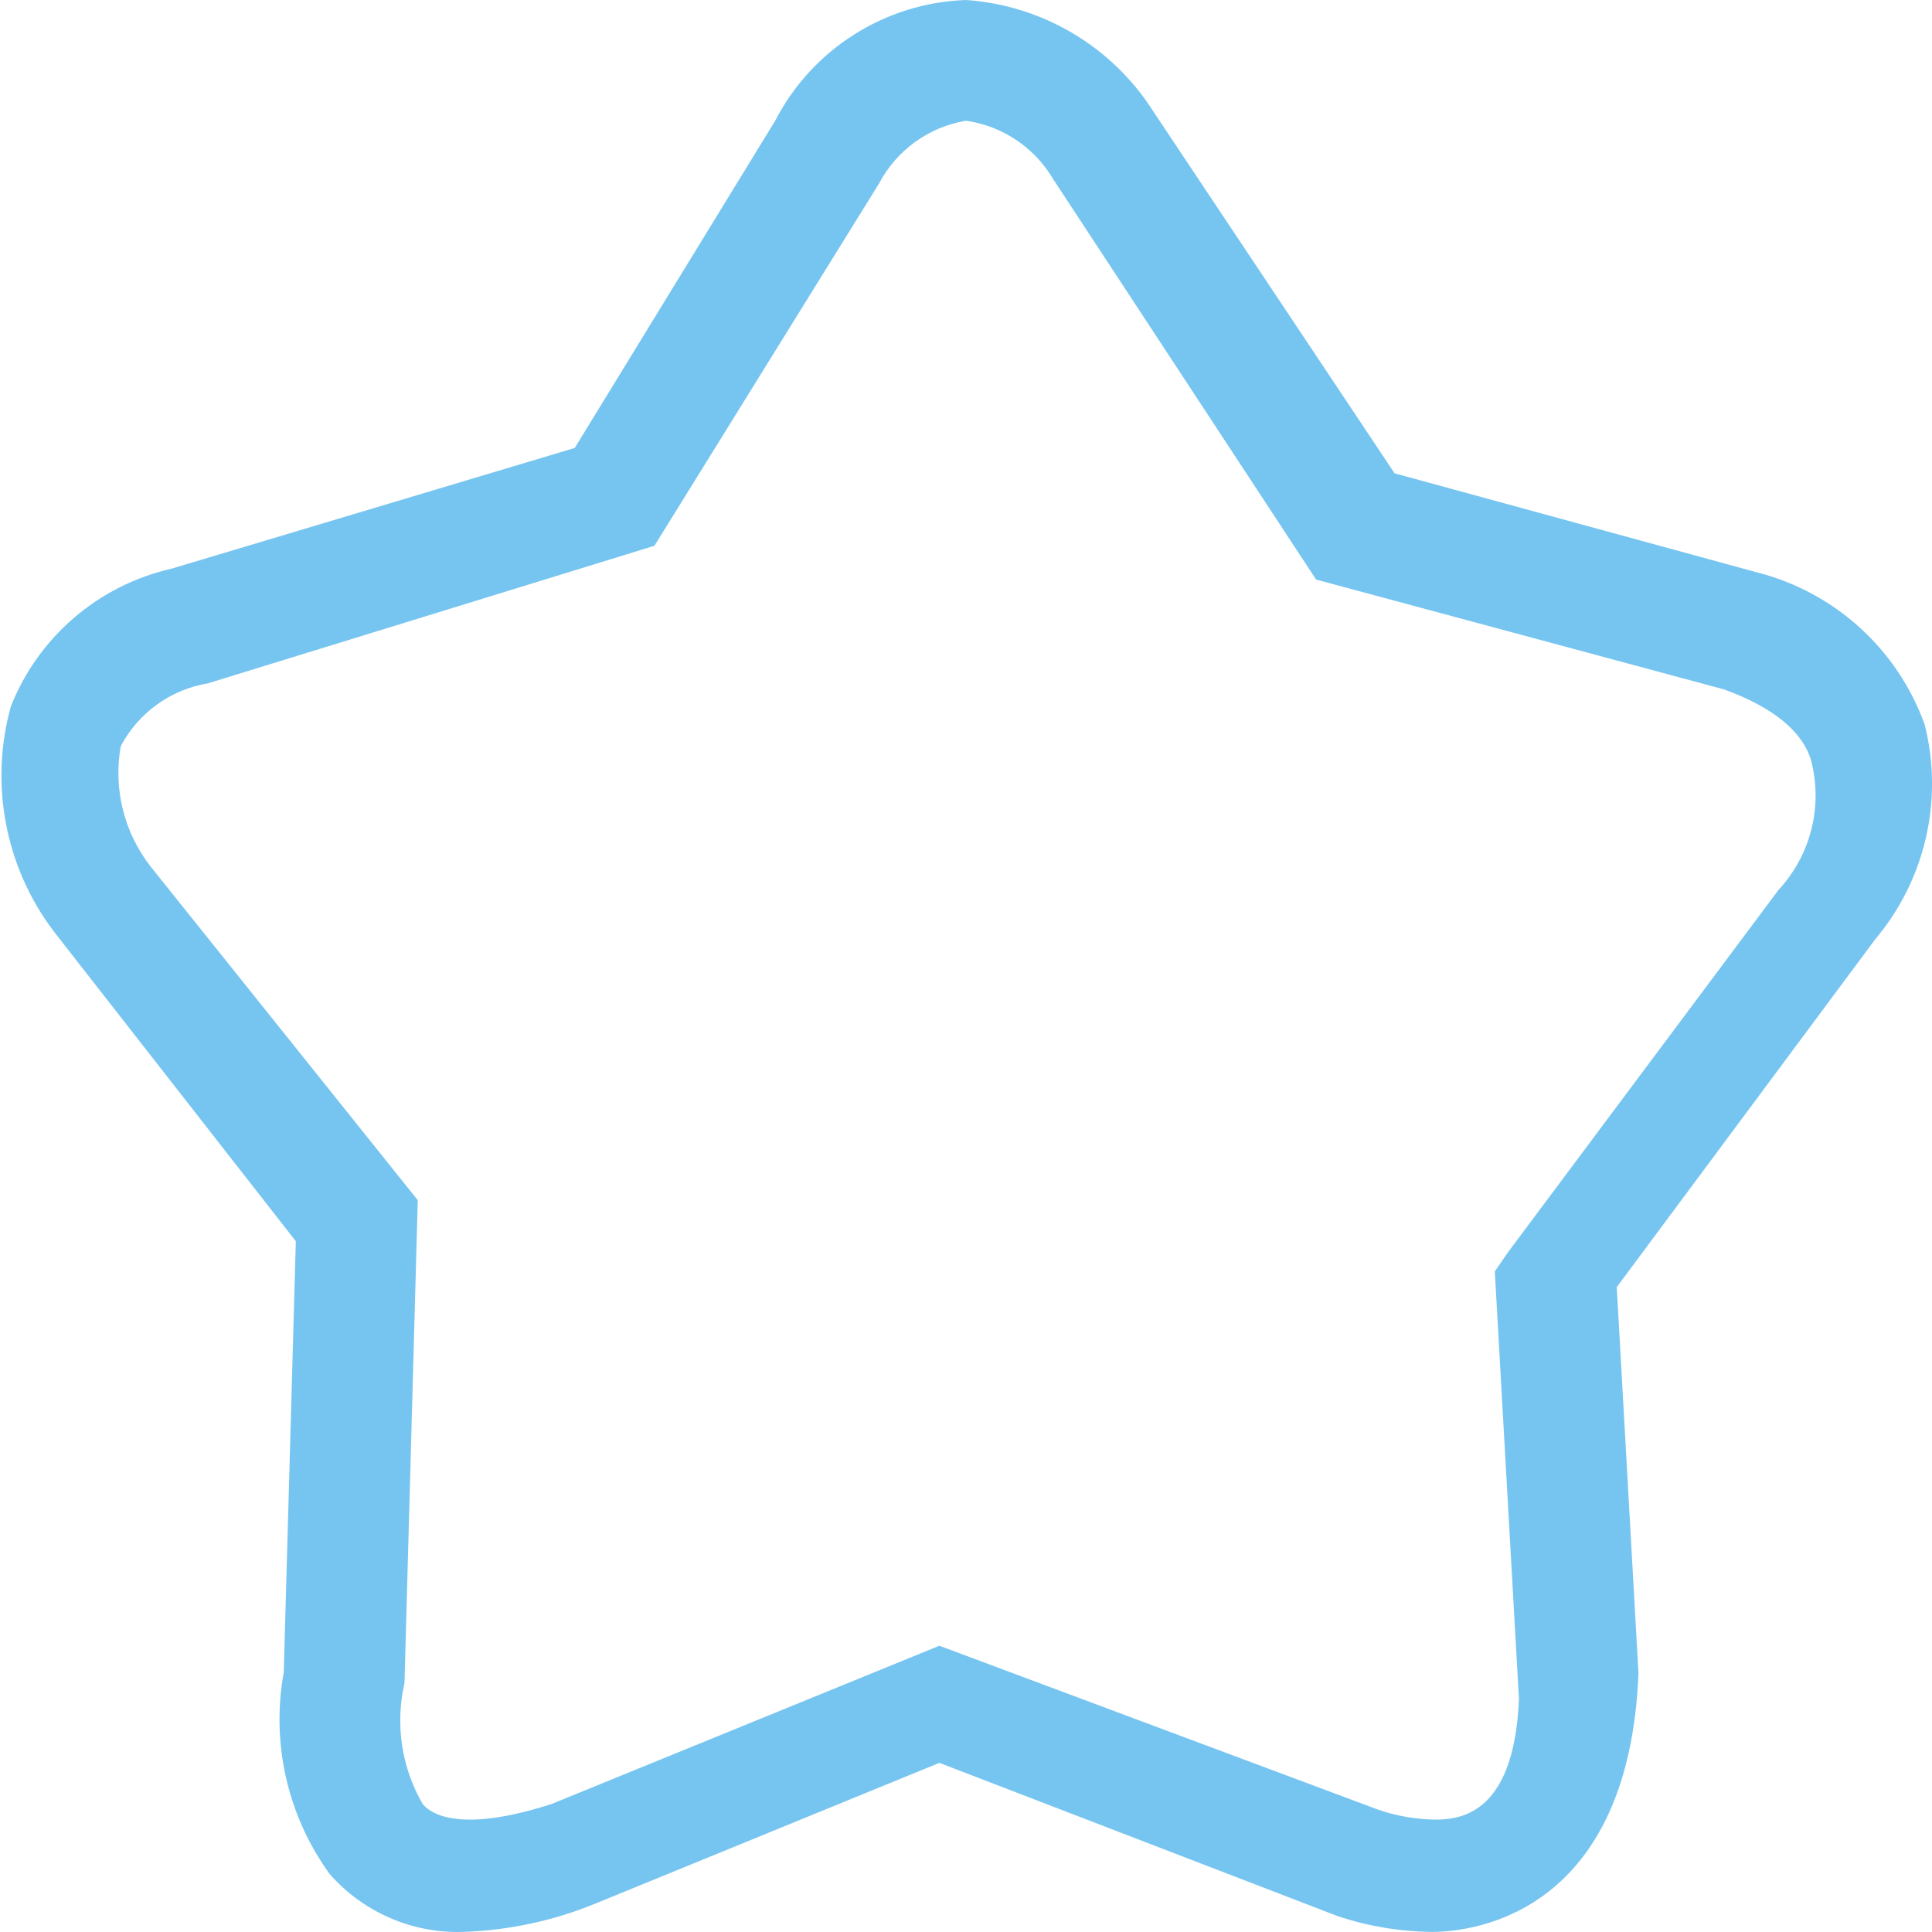
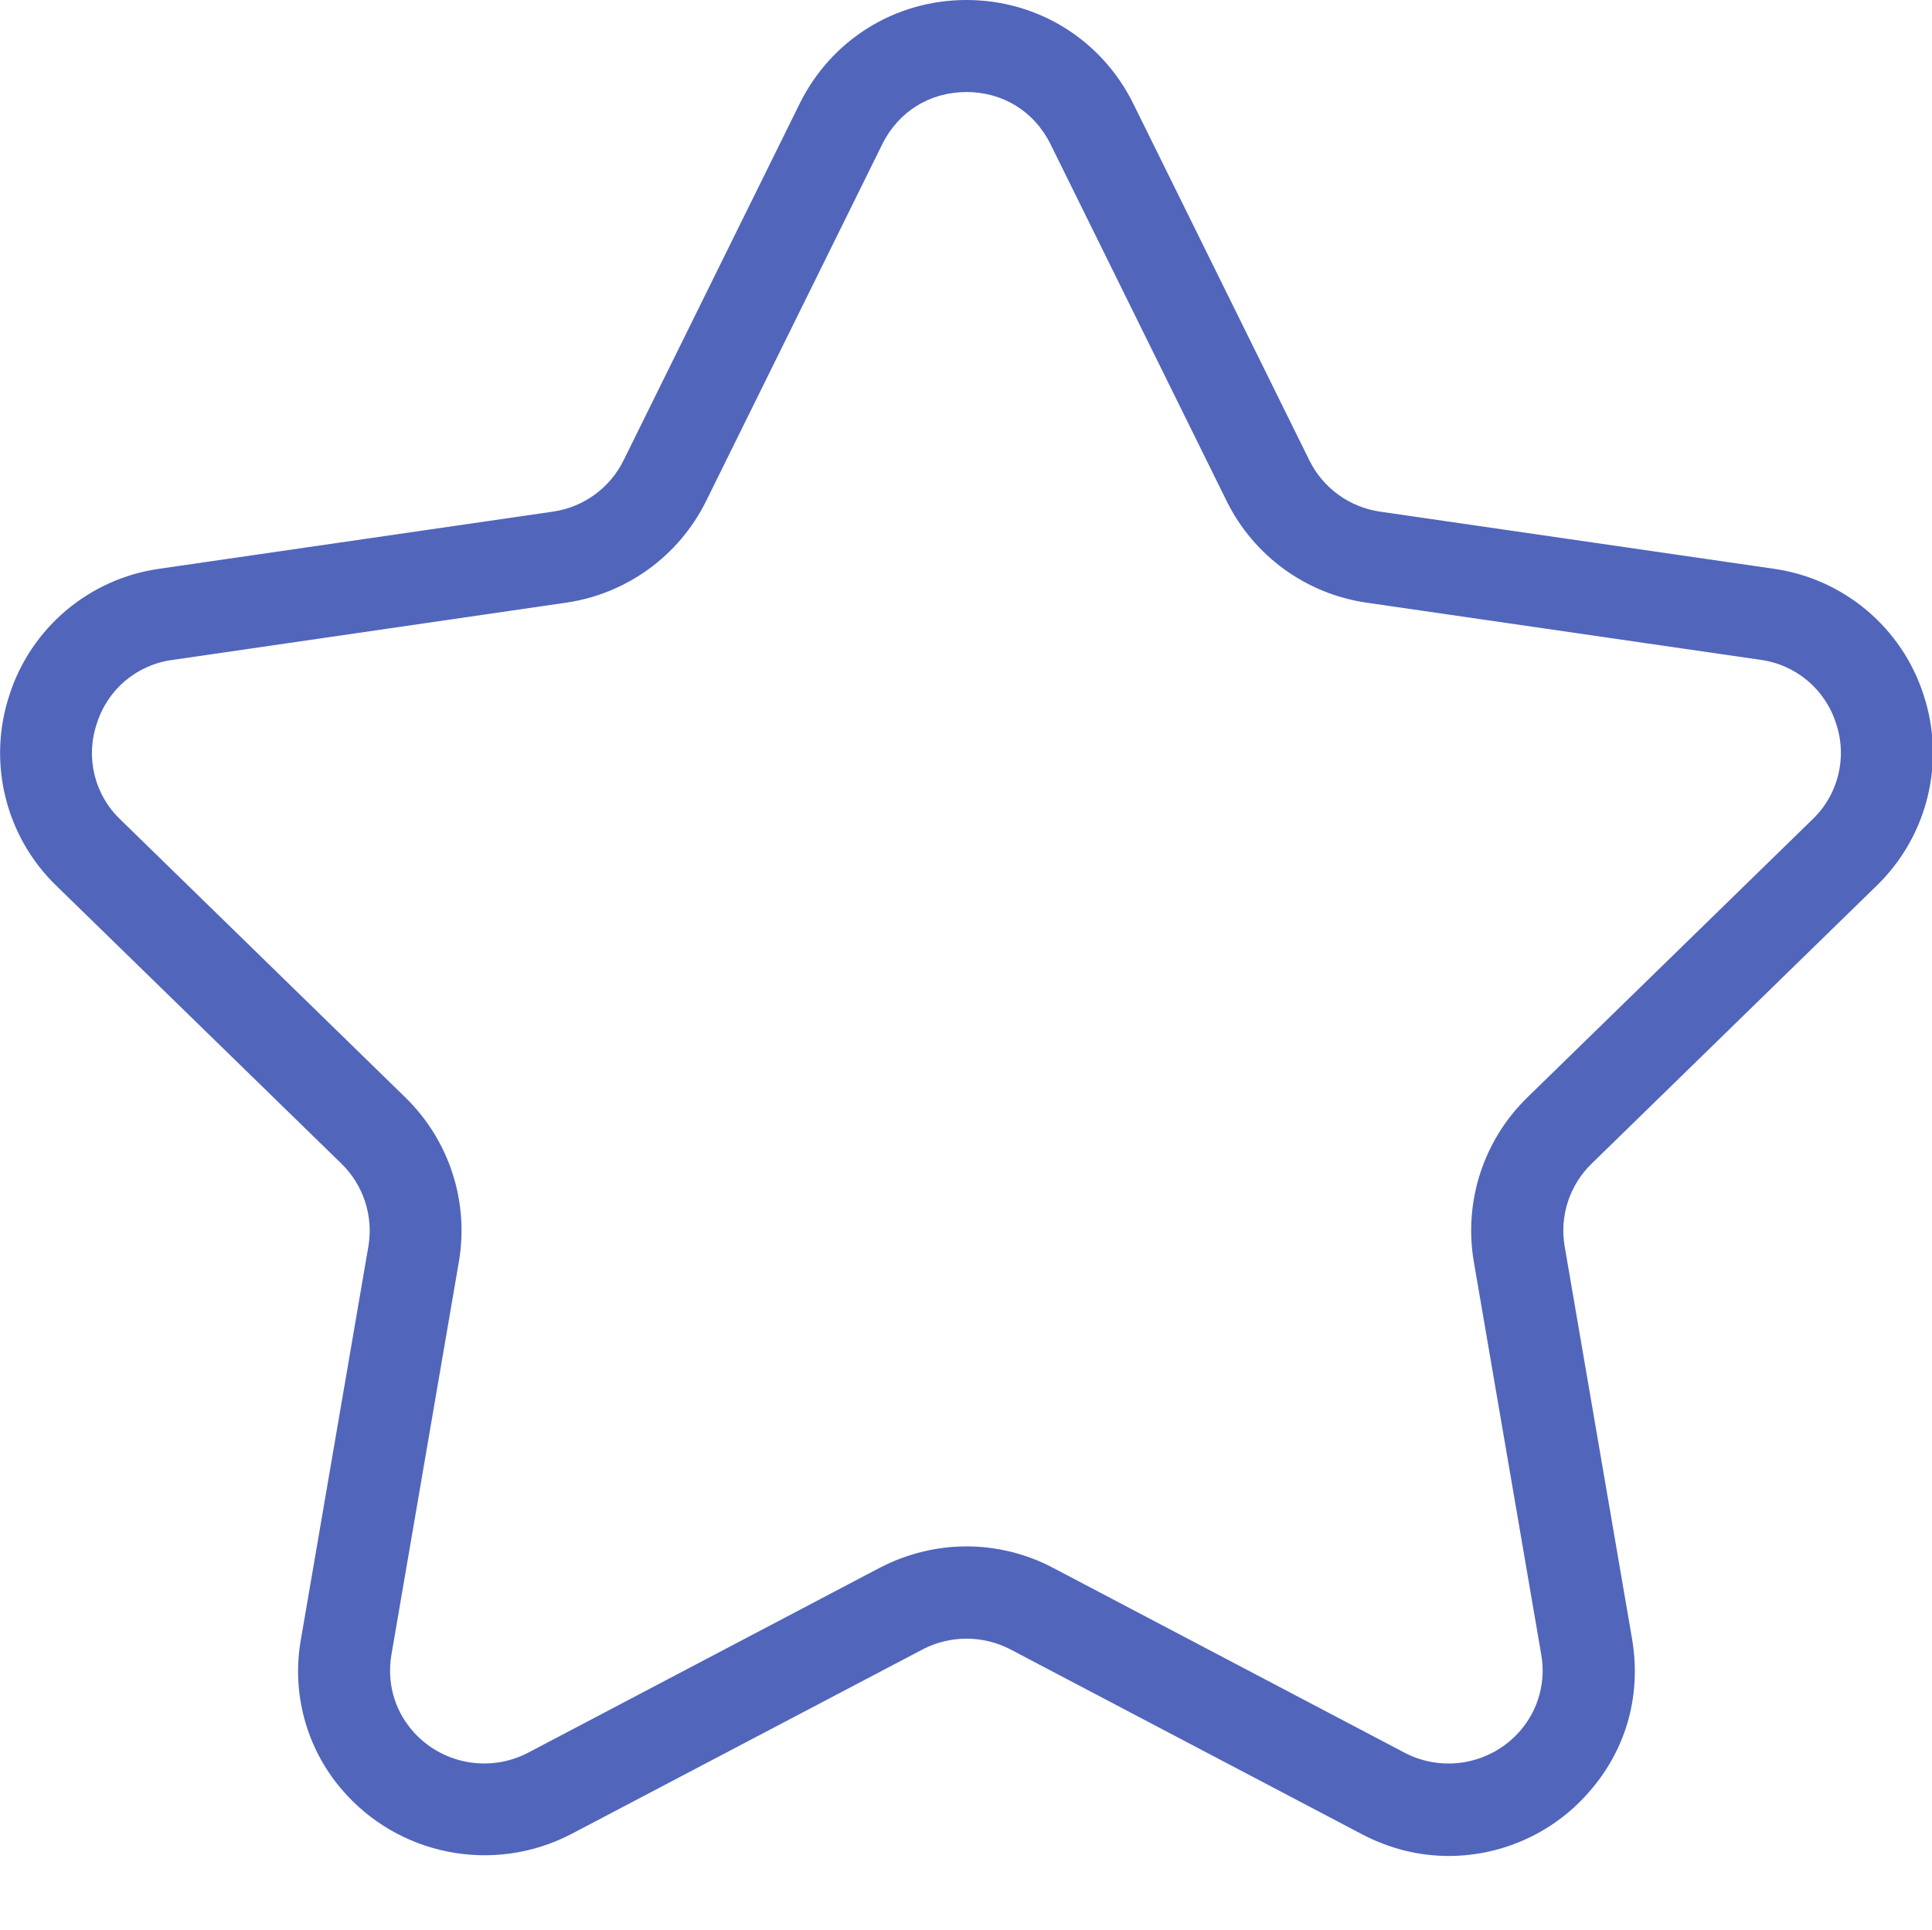
- <svg xmlns="http://www.w3.org/2000/svg" t="1522374484277" class="icon" style="" viewBox="0 0 1024 1024" version="1.1" p-id="1288" width="128" height="128">
+ <svg xmlns="http://www.w3.org/2000/svg" t="1535074050219" class="icon" style="" viewBox="0 0 1025 1024" version="1.1" p-id="2702" width="128.125" height="128">
  <defs>
    <style type="text/css" />
  </defs>
-   <path d="M245.747 1023.944a90.235 90.235 0 0 1-71.036-30.718 139.512 139.512 0 0 1-24.319-106.874l6.4-228.468-127.993-163.831a136.953 136.953 0 0 1-23.039-119.673 120.313 120.313 0 0 1 85.115-72.956l213.748-63.997L410.858 63.997A118.394 118.394 0 0 1 511.972 0a127.993 127.993 0 0 1 99.195 58.877l127.993 191.99 191.99 52.477A127.993 127.993 0 0 1 1020.105 383.979a127.993 127.993 0 0 1-26.239 113.914l-136.953 184.31 11.519 204.789c-5.12 125.433-85.115 136.953-109.434 136.953a163.191 163.191 0 0 1-49.917-8.32l-211.189-81.276-183.03 74.876a202.869 202.869 0 0 1-69.116 14.719zM511.972 63.997a63.997 63.997 0 0 0-46.077 33.278l-119.034 191.99-236.787 72.956a63.997 63.997 0 0 0-46.077 33.278 80.636 80.636 0 0 0 15.999 63.997l141.432 176.63-7.04 255.986a88.315 88.315 0 0 0 9.599 63.997c6.4 7.68 24.959 14.079 68.476 0l205.429-83.835 232.947 87.035a98.555 98.555 0 0 0 28.798 5.12c11.519 0 42.878 0 45.438-63.997l-12.799-226.548 7.04-10.239 143.352-191.99A73.596 73.596 0 0 0 959.948 403.178c-4.48-15.359-19.839-28.158-46.077-37.758L697.562 307.183 558.05 94.715A63.997 63.997 0 0 0 511.972 63.997z" p-id="1289" fill="#76C5F0" />
+   <path d="M768.684 984.896c-15.936 0-31.36-3.84-45.952-11.456l-186.816-98.24a50.432 50.432 0 0 0-46.272 0L302.764 973.44a99.712 99.712 0 0 1-121.6-24 96.448 96.448 0 0 1-21.44-79.936l35.712-208.064a49.664 49.664 0 0 0-14.4-44.032L29.868 470.016a98.112 98.112 0 0 1-24.896-101.12A97.92 97.92 0 0 1 84.524 301.824l208.96-30.336a49.664 49.664 0 0 0 37.376-27.264L424.3 54.912C441.068 21.056 474.924 0 512.748 0s71.68 21.056 88.448 54.912l93.44 189.312a49.792 49.792 0 0 0 37.376 27.264l209.024 30.336a97.984 97.984 0 0 1 79.552 67.072 98.24 98.24 0 0 1-24.96 101.12l-151.104 147.392a49.472 49.472 0 0 0-14.4 44.032l35.712 208.064c4.992 29.184-2.56 57.536-21.504 79.936a98.752 98.752 0 0 1-75.648 35.456z m-255.936-164.288c16 0 31.872 3.968 45.824 11.328l186.88 98.304a50.304 50.304 0 0 0 61.504-12.288 48.704 48.704 0 0 0 10.688-40.192l-35.712-208.128A98.56 98.56 0 0 1 810.284 582.4l151.104-147.392A48.768 48.768 0 0 0 974.124 384a48.896 48.896 0 0 0-40.128-33.856l-209.024-30.336a98.56 98.56 0 0 1-74.176-53.888l-93.44-189.376C548.78 59.136 532.076 48.832 512.748 48.832s-36.096 10.304-44.672 27.712l-93.44 189.312a98.688 98.688 0 0 1-74.24 53.952l-208.896 30.4A48.64 48.64 0 0 0 51.372 384a48.64 48.64 0 0 0 12.544 50.944L215.084 582.4c23.232 22.656 33.856 55.296 28.352 87.232l-35.712 208.128c-2.56 14.72 1.28 29.056 10.688 40.192a50.368 50.368 0 0 0 61.504 12.288l186.88-98.304c14.208-7.36 29.952-11.328 45.952-11.328z" fill="#5165bb" p-id="2703" />
</svg>
